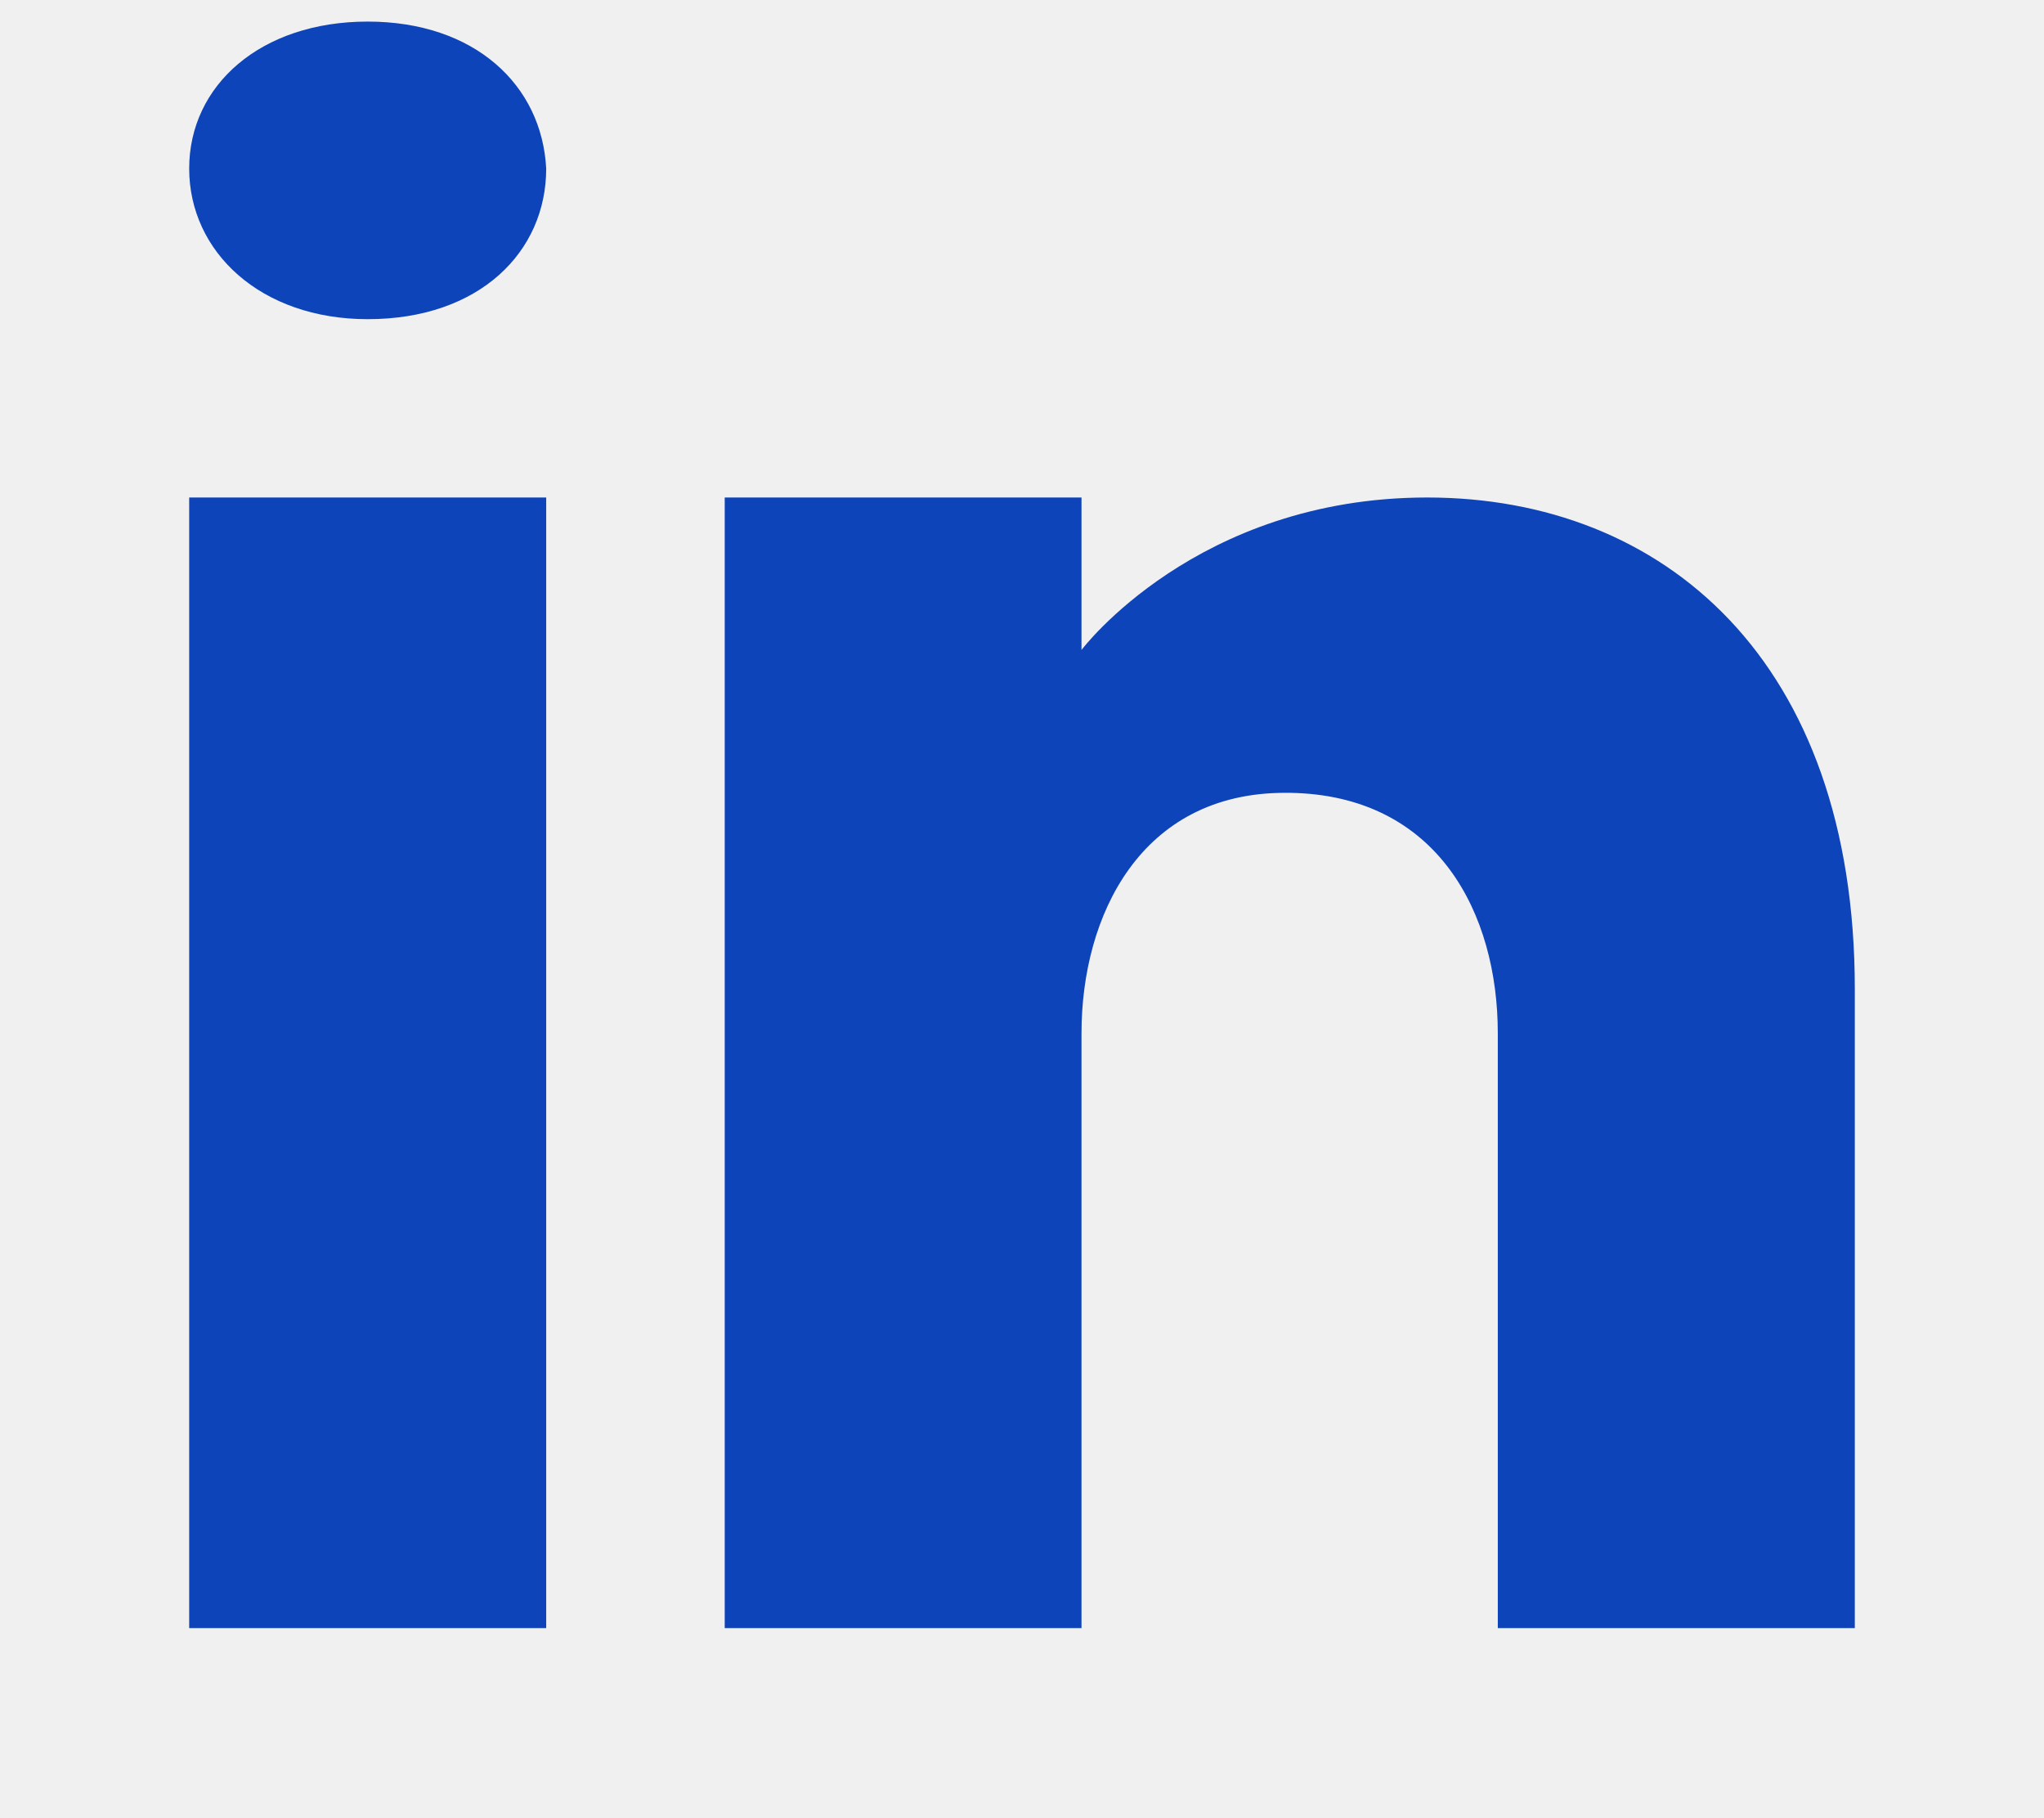
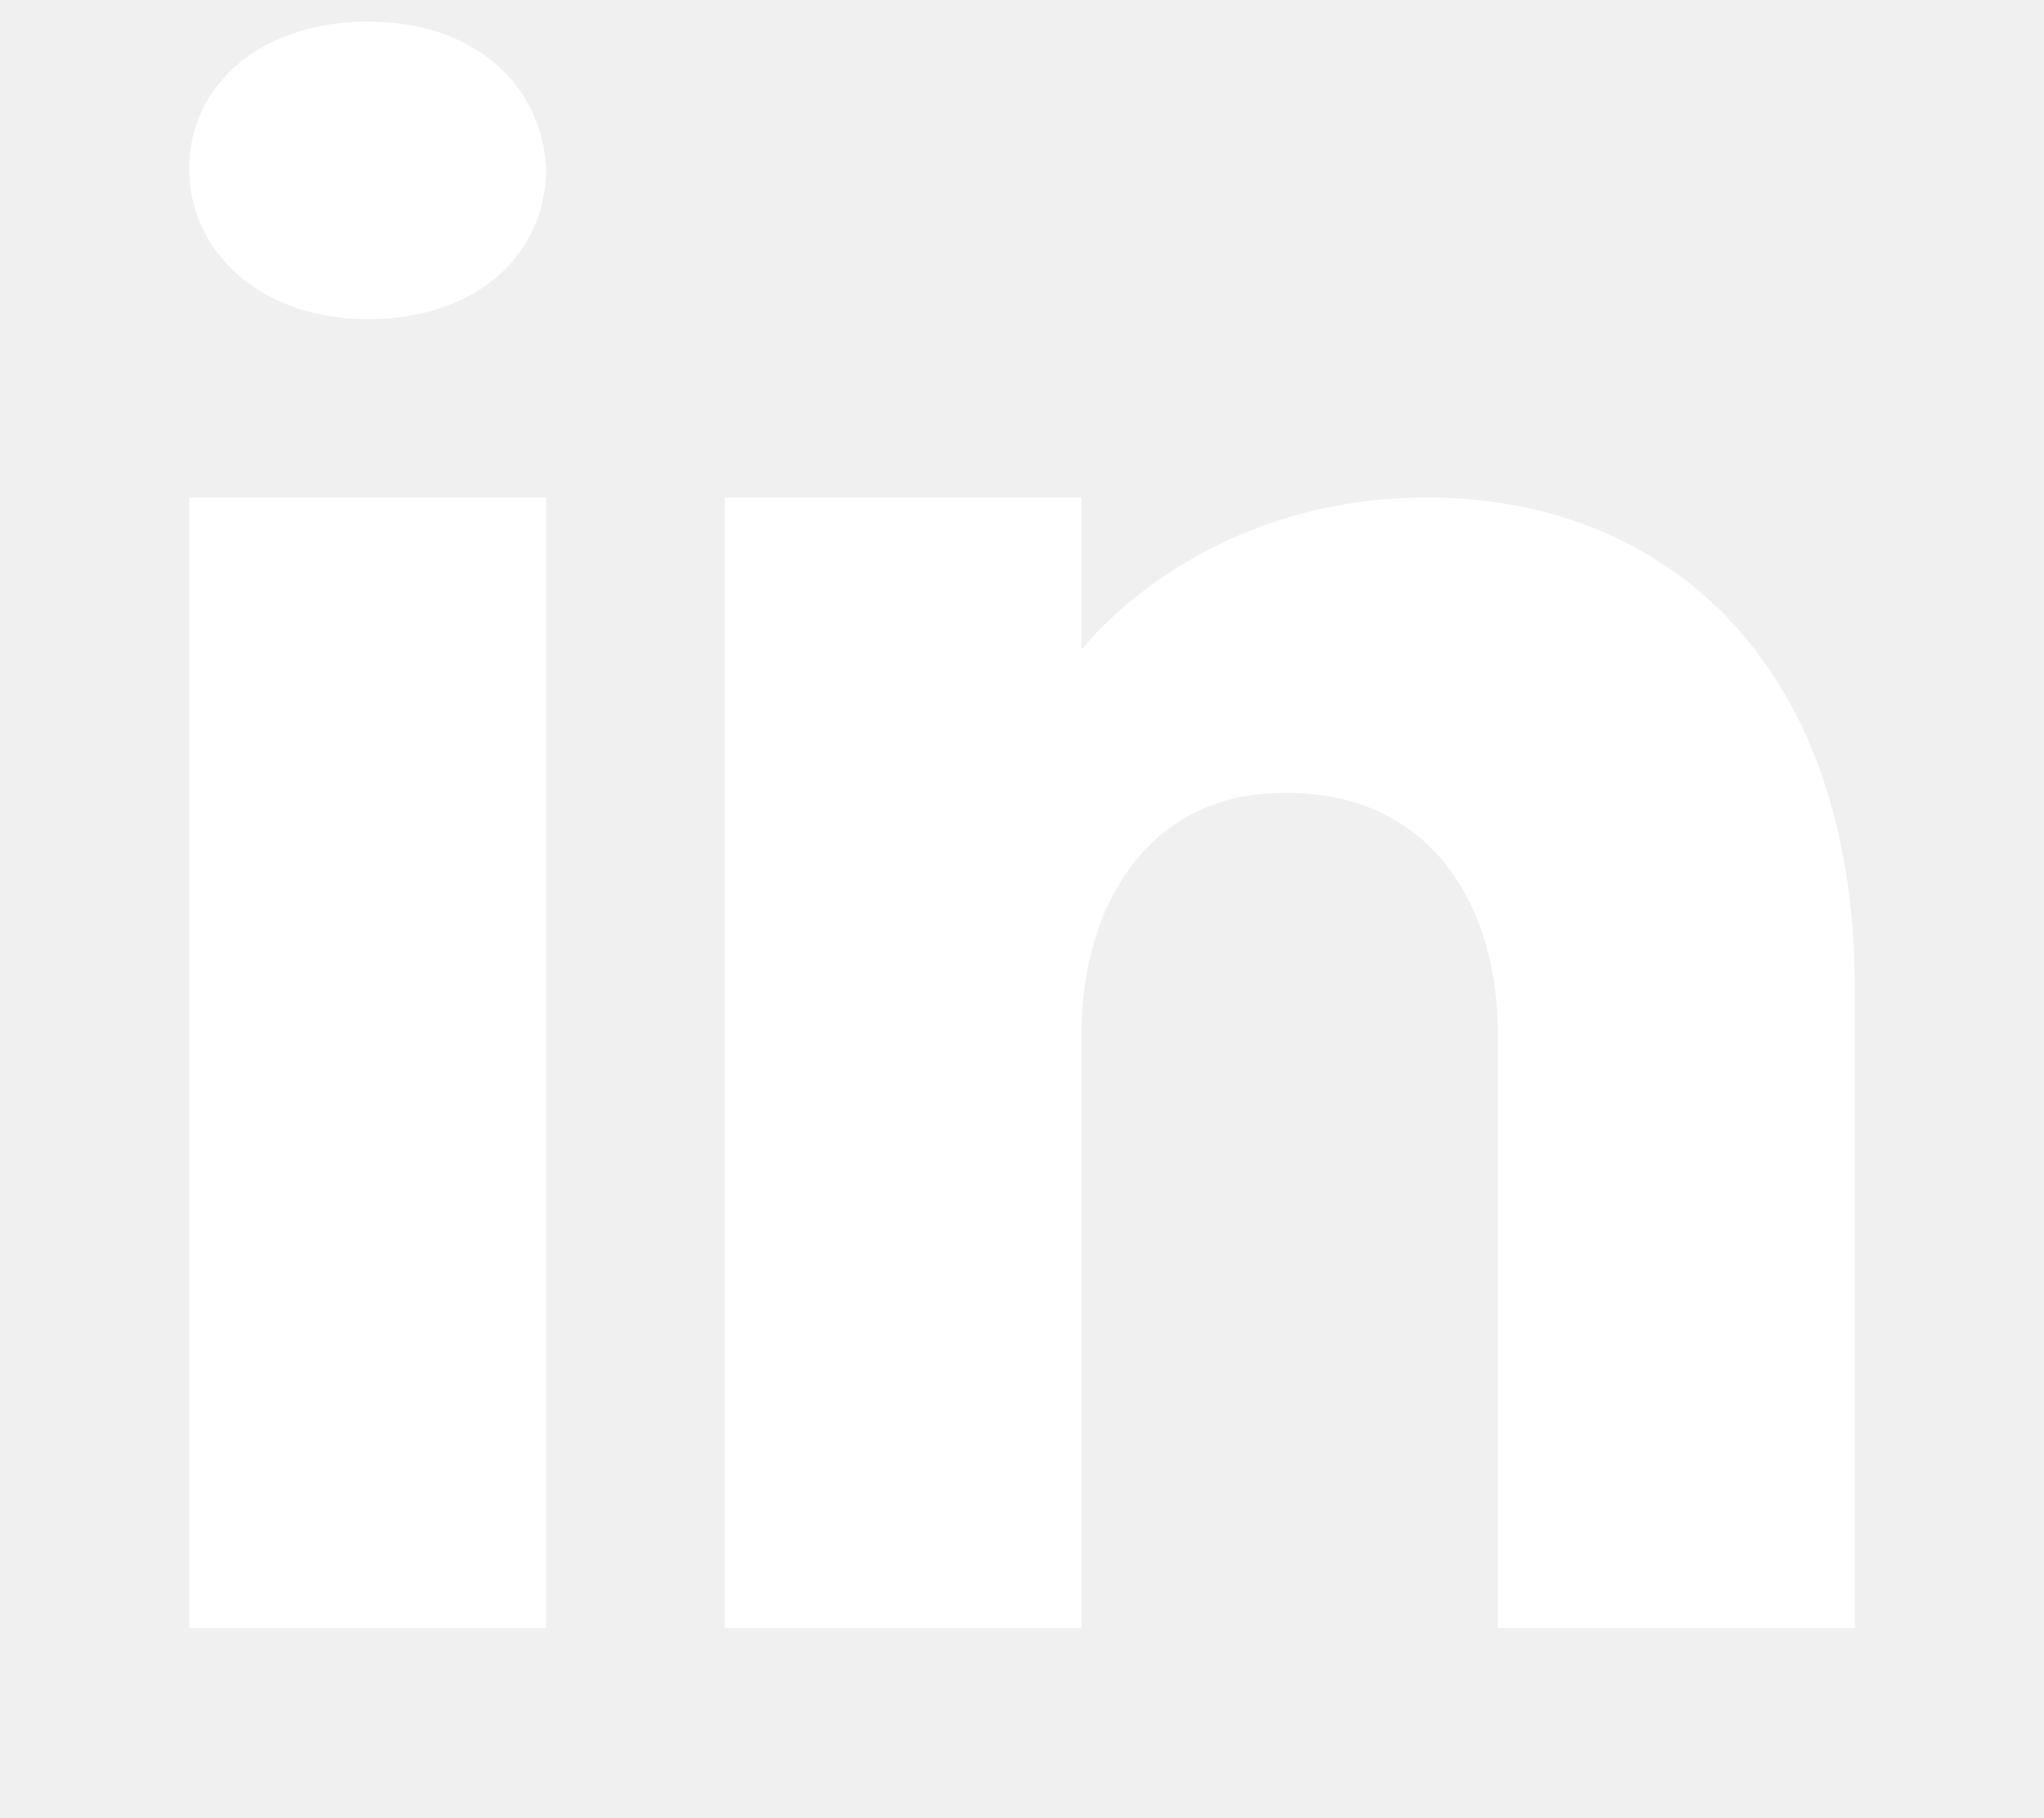
<svg xmlns="http://www.w3.org/2000/svg" width="9" height="8" viewBox="0 0 9 8" fill="none">
-   <path d="M2.405 2.19V7.167H0.833V2.19H2.405ZM0.833 0.742C0.833 0.375 1.148 0.095 1.619 0.095C2.091 0.095 2.386 0.375 2.405 0.742C2.405 1.109 2.111 1.405 1.619 1.405C1.148 1.405 0.833 1.109 0.833 0.742ZM8.167 7.167H6.595C6.595 7.167 6.595 4.741 6.595 4.548C6.595 4.024 6.333 3.5 5.679 3.49H5.658C5.024 3.49 4.762 4.029 4.762 4.548C4.762 4.786 4.762 7.167 4.762 7.167H3.191V2.19H4.762V2.861C4.762 2.861 5.267 2.19 6.284 2.19C7.323 2.19 8.167 2.905 8.167 4.354V7.167Z" fill="#0E44B9" />
+   <path d="M2.405 2.19V7.167H0.833V2.19H2.405ZM0.833 0.742C0.833 0.375 1.148 0.095 1.619 0.095C2.091 0.095 2.386 0.375 2.405 0.742C2.405 1.109 2.111 1.405 1.619 1.405C1.148 1.405 0.833 1.109 0.833 0.742ZM8.167 7.167H6.595C6.595 7.167 6.595 4.741 6.595 4.548C6.595 4.024 6.333 3.5 5.679 3.49H5.658C5.024 3.49 4.762 4.029 4.762 4.548C4.762 4.786 4.762 7.167 4.762 7.167H3.191V2.19H4.762V2.861C4.762 2.861 5.267 2.19 6.284 2.19C7.323 2.19 8.167 2.905 8.167 4.354V7.167Z" fill="white" />
</svg>
